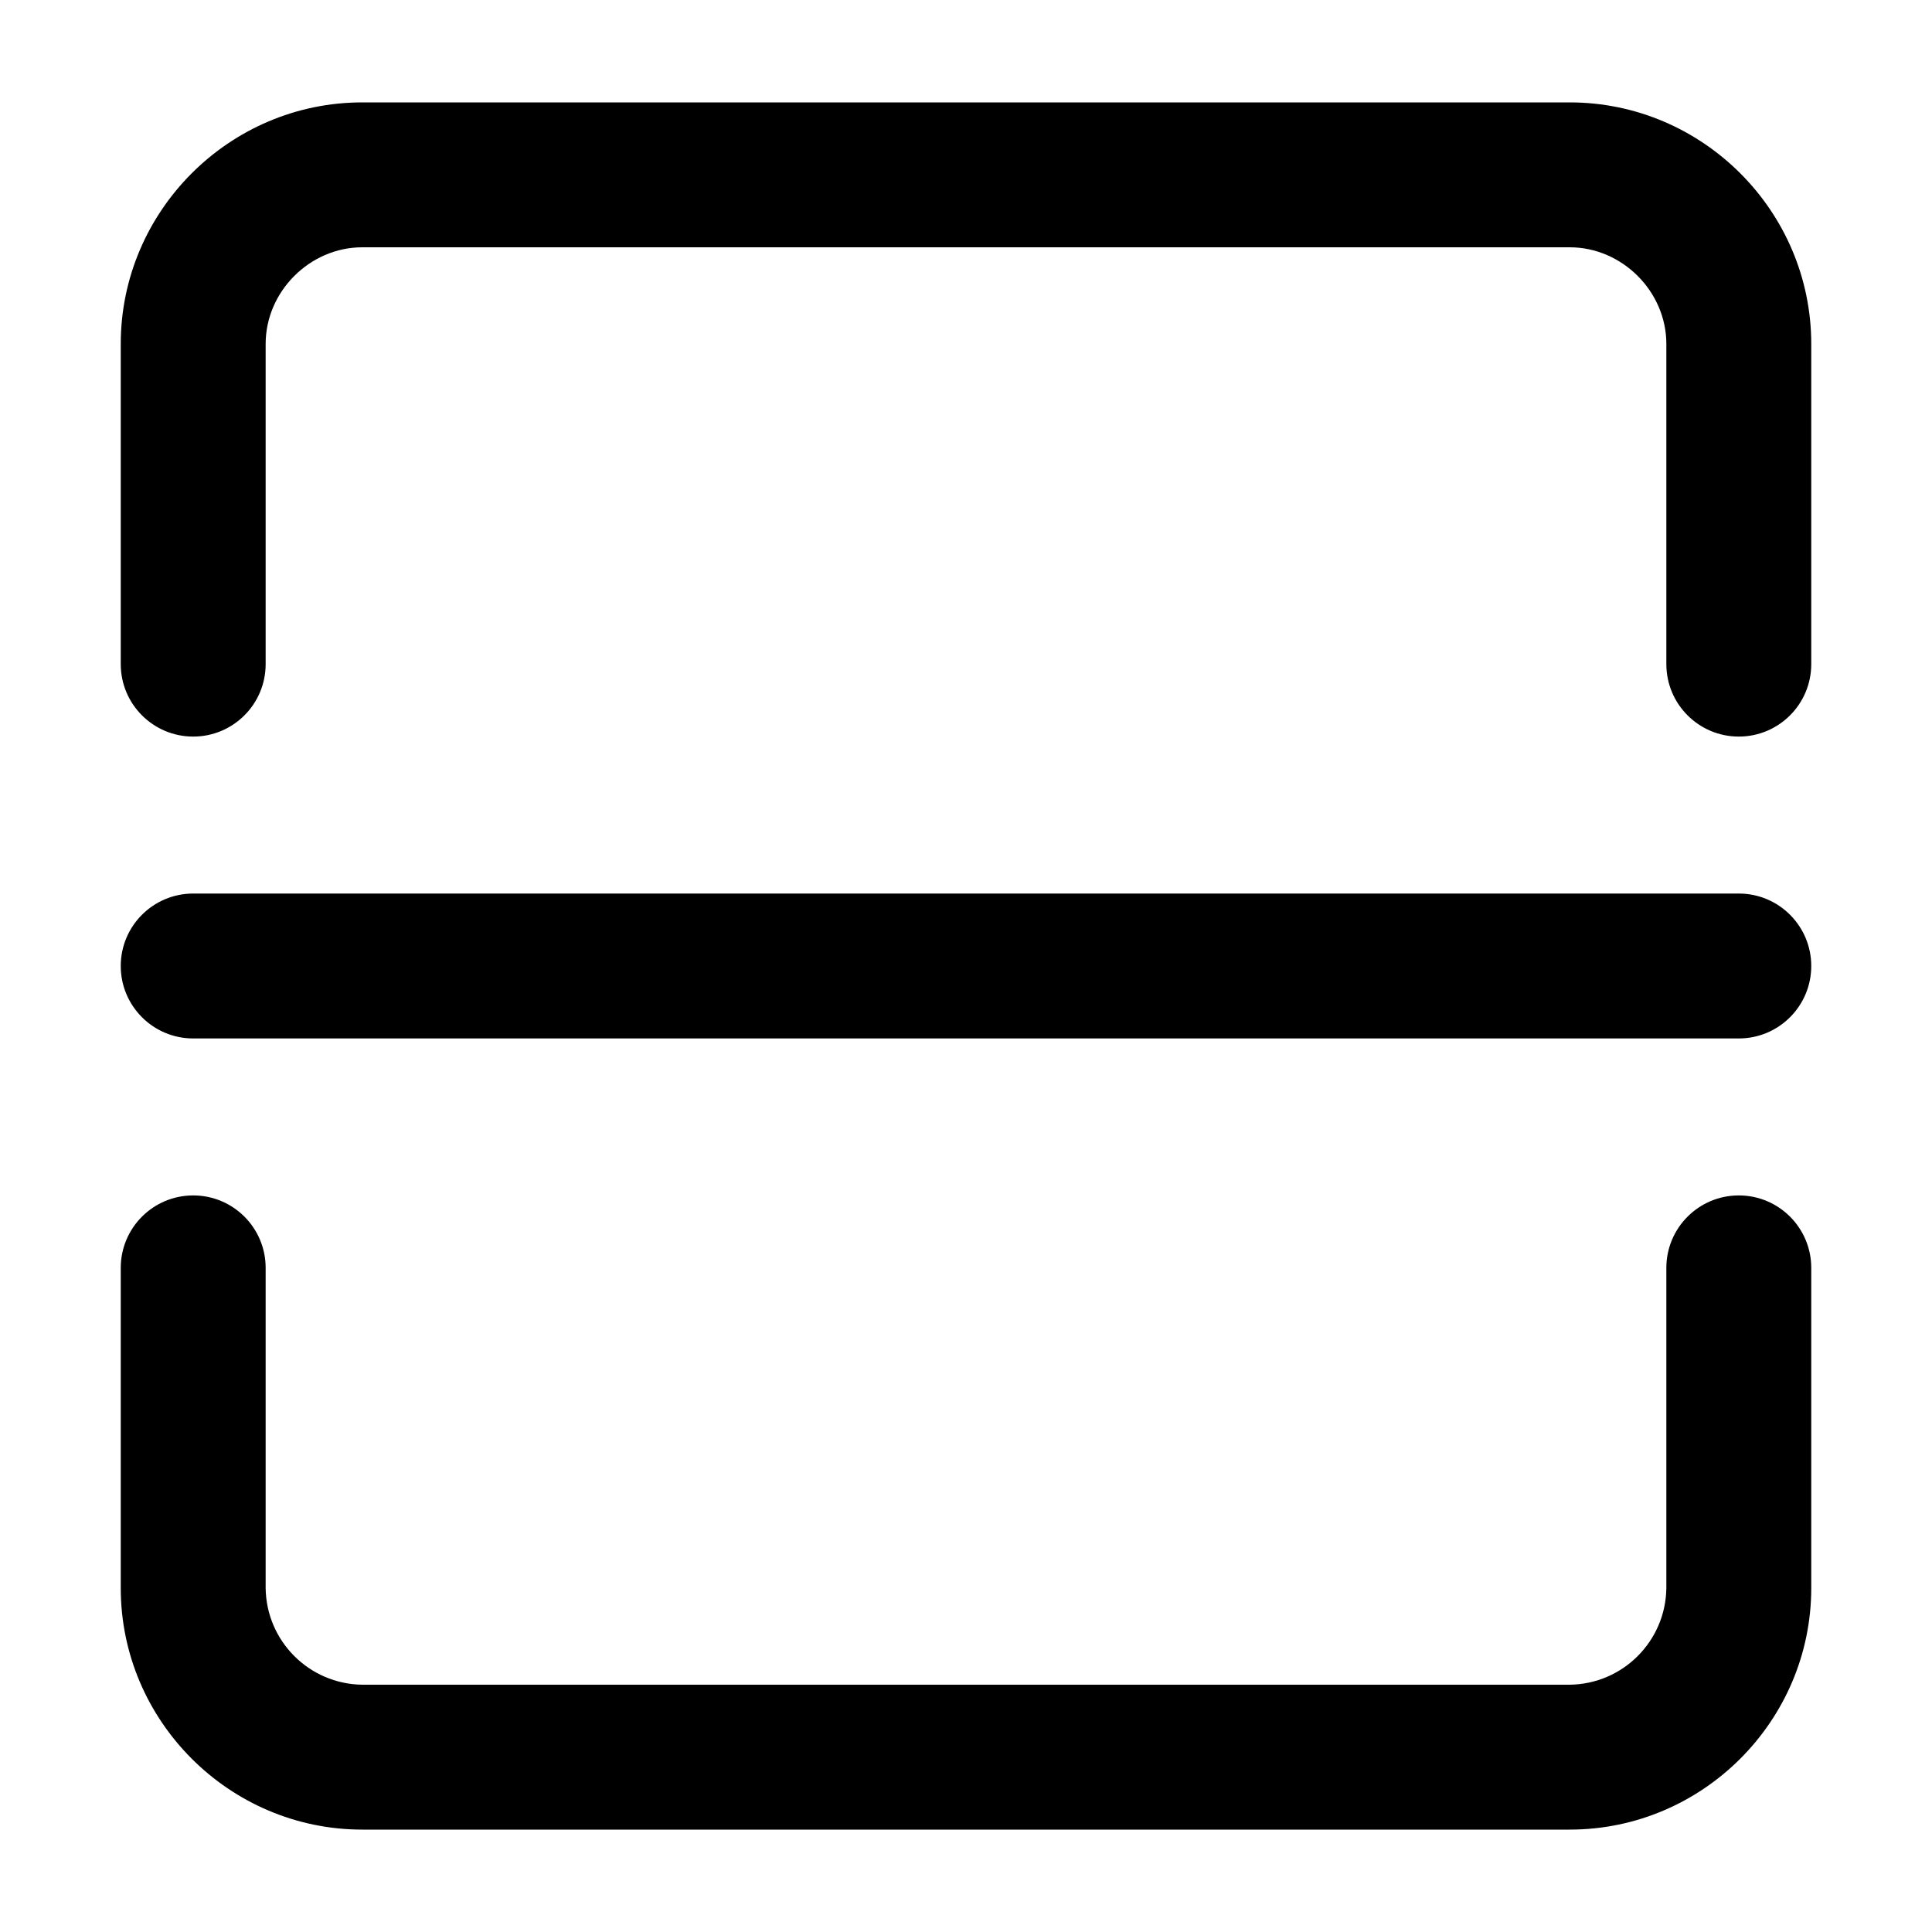
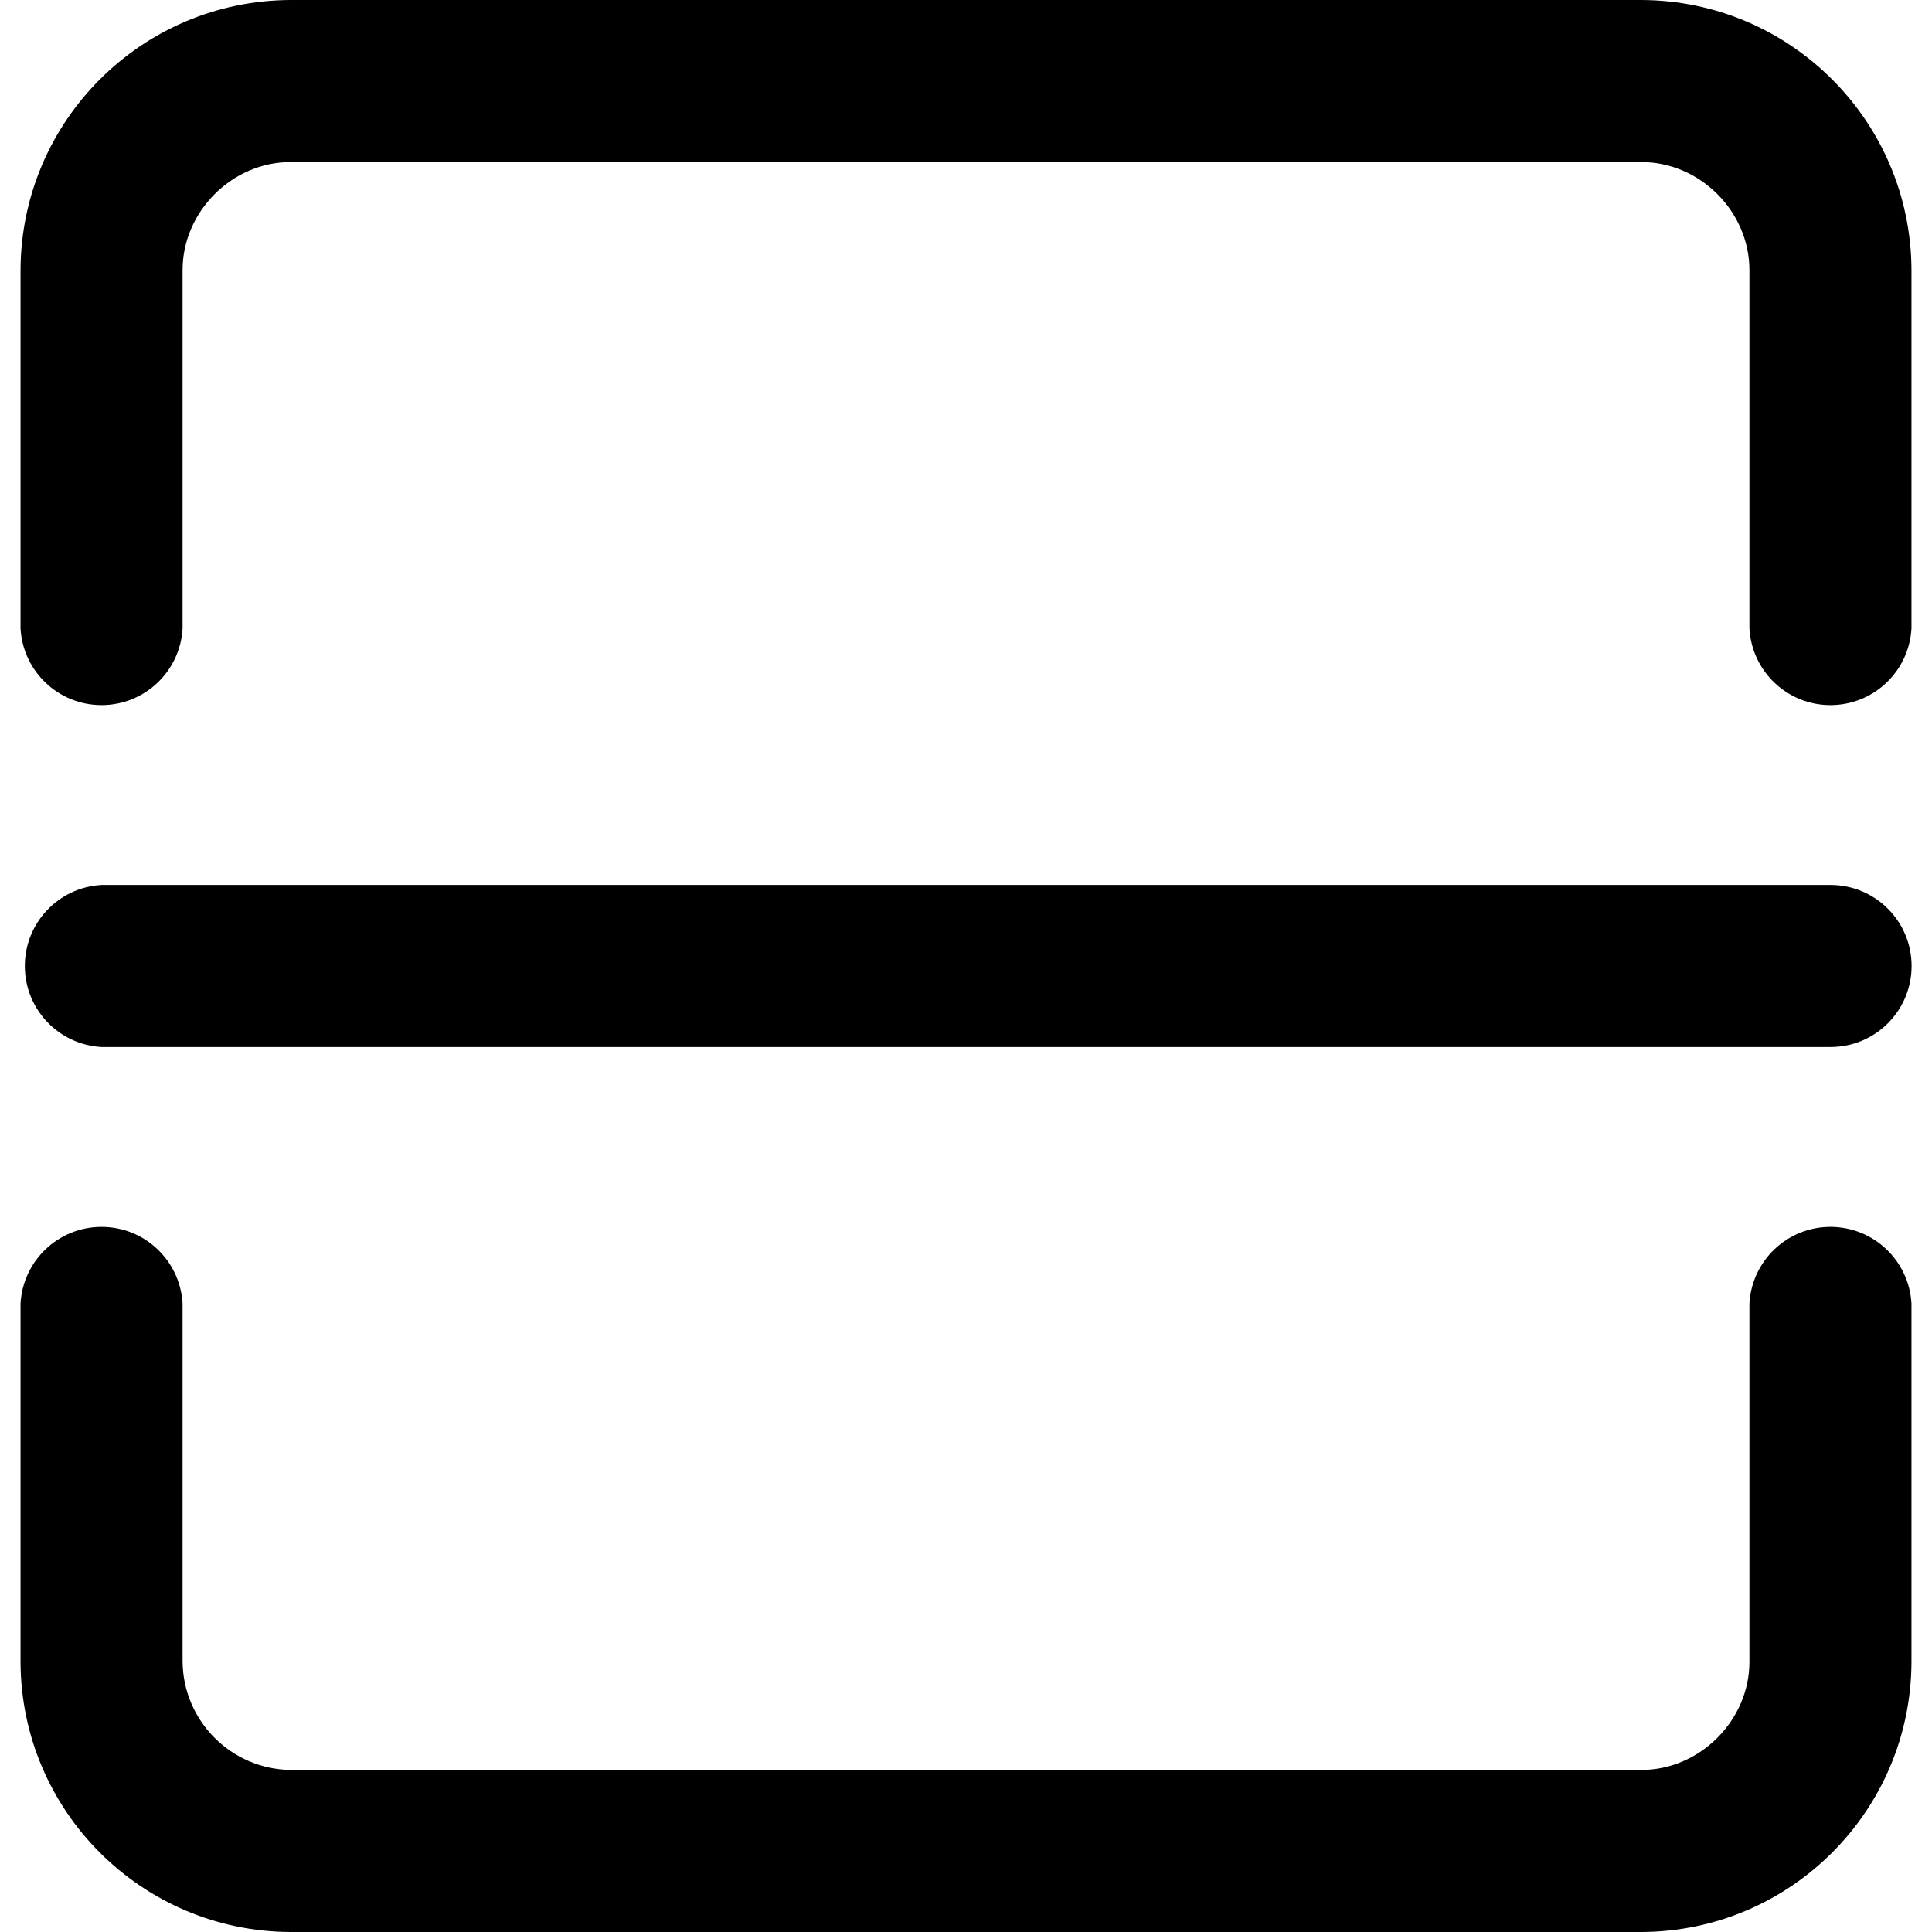
<svg xmlns="http://www.w3.org/2000/svg" viewBox="0 0 16 16">
-   <path fill="#000" fill-rule="evenodd" d="M13.8 10.5v2.652a.81.81 0 0 1-.8.8H3a.81.81 0 0 1-.8-.8v-1.651V10.5a.6.6 0 0 0-1.2 0v2.652c0 1.1.9 2 2 2h10c1.1 0 2-.9 2-2V10.5a.6.6 0 0 0-1.2 0m.6-1.9H1.6a.6.6 0 0 1 0-1.2h12.8a.6.6 0 1 1 0 1.2M3 .848c-1.1 0-2 .9-2 2V5.5a.6.6 0 0 0 1.2 0V2.848c0-.434.366-.8.8-.8h10c.434 0 .8.366.8.8V5.5a.6.6 0 0 0 1.2 0V2.848c0-1.1-.9-2-2-2H3" />
+   <path fill="#000" fill-rule="evenodd" d="M14.488 10.796v2.967c0 .484-.41.895-.895.895H2.407a.907.907 0 0 1-.895-.895v-1.847-1.12a.672.672 0 0 0-1.342 0v2.967A2.244 2.244 0 0 0 2.407 16h11.186a2.244 2.244 0 0 0 2.237-2.237v-2.967a.672.672 0 0 0-1.342 0m.671-2.125H.841a.672.672 0 0 1 0-1.342H15.16a.67.67 0 1 1 0 1.342M2.407 0A2.244 2.244 0 0 0 .17 2.237v2.967a.672.672 0 0 0 1.342 0V2.237c0-.485.41-.895.895-.895h11.186c.486 0 .895.41.895.895v2.967a.672.672 0 0 0 1.342 0V2.237A2.244 2.244 0 0 0 13.593 0H2.407" />
</svg>
